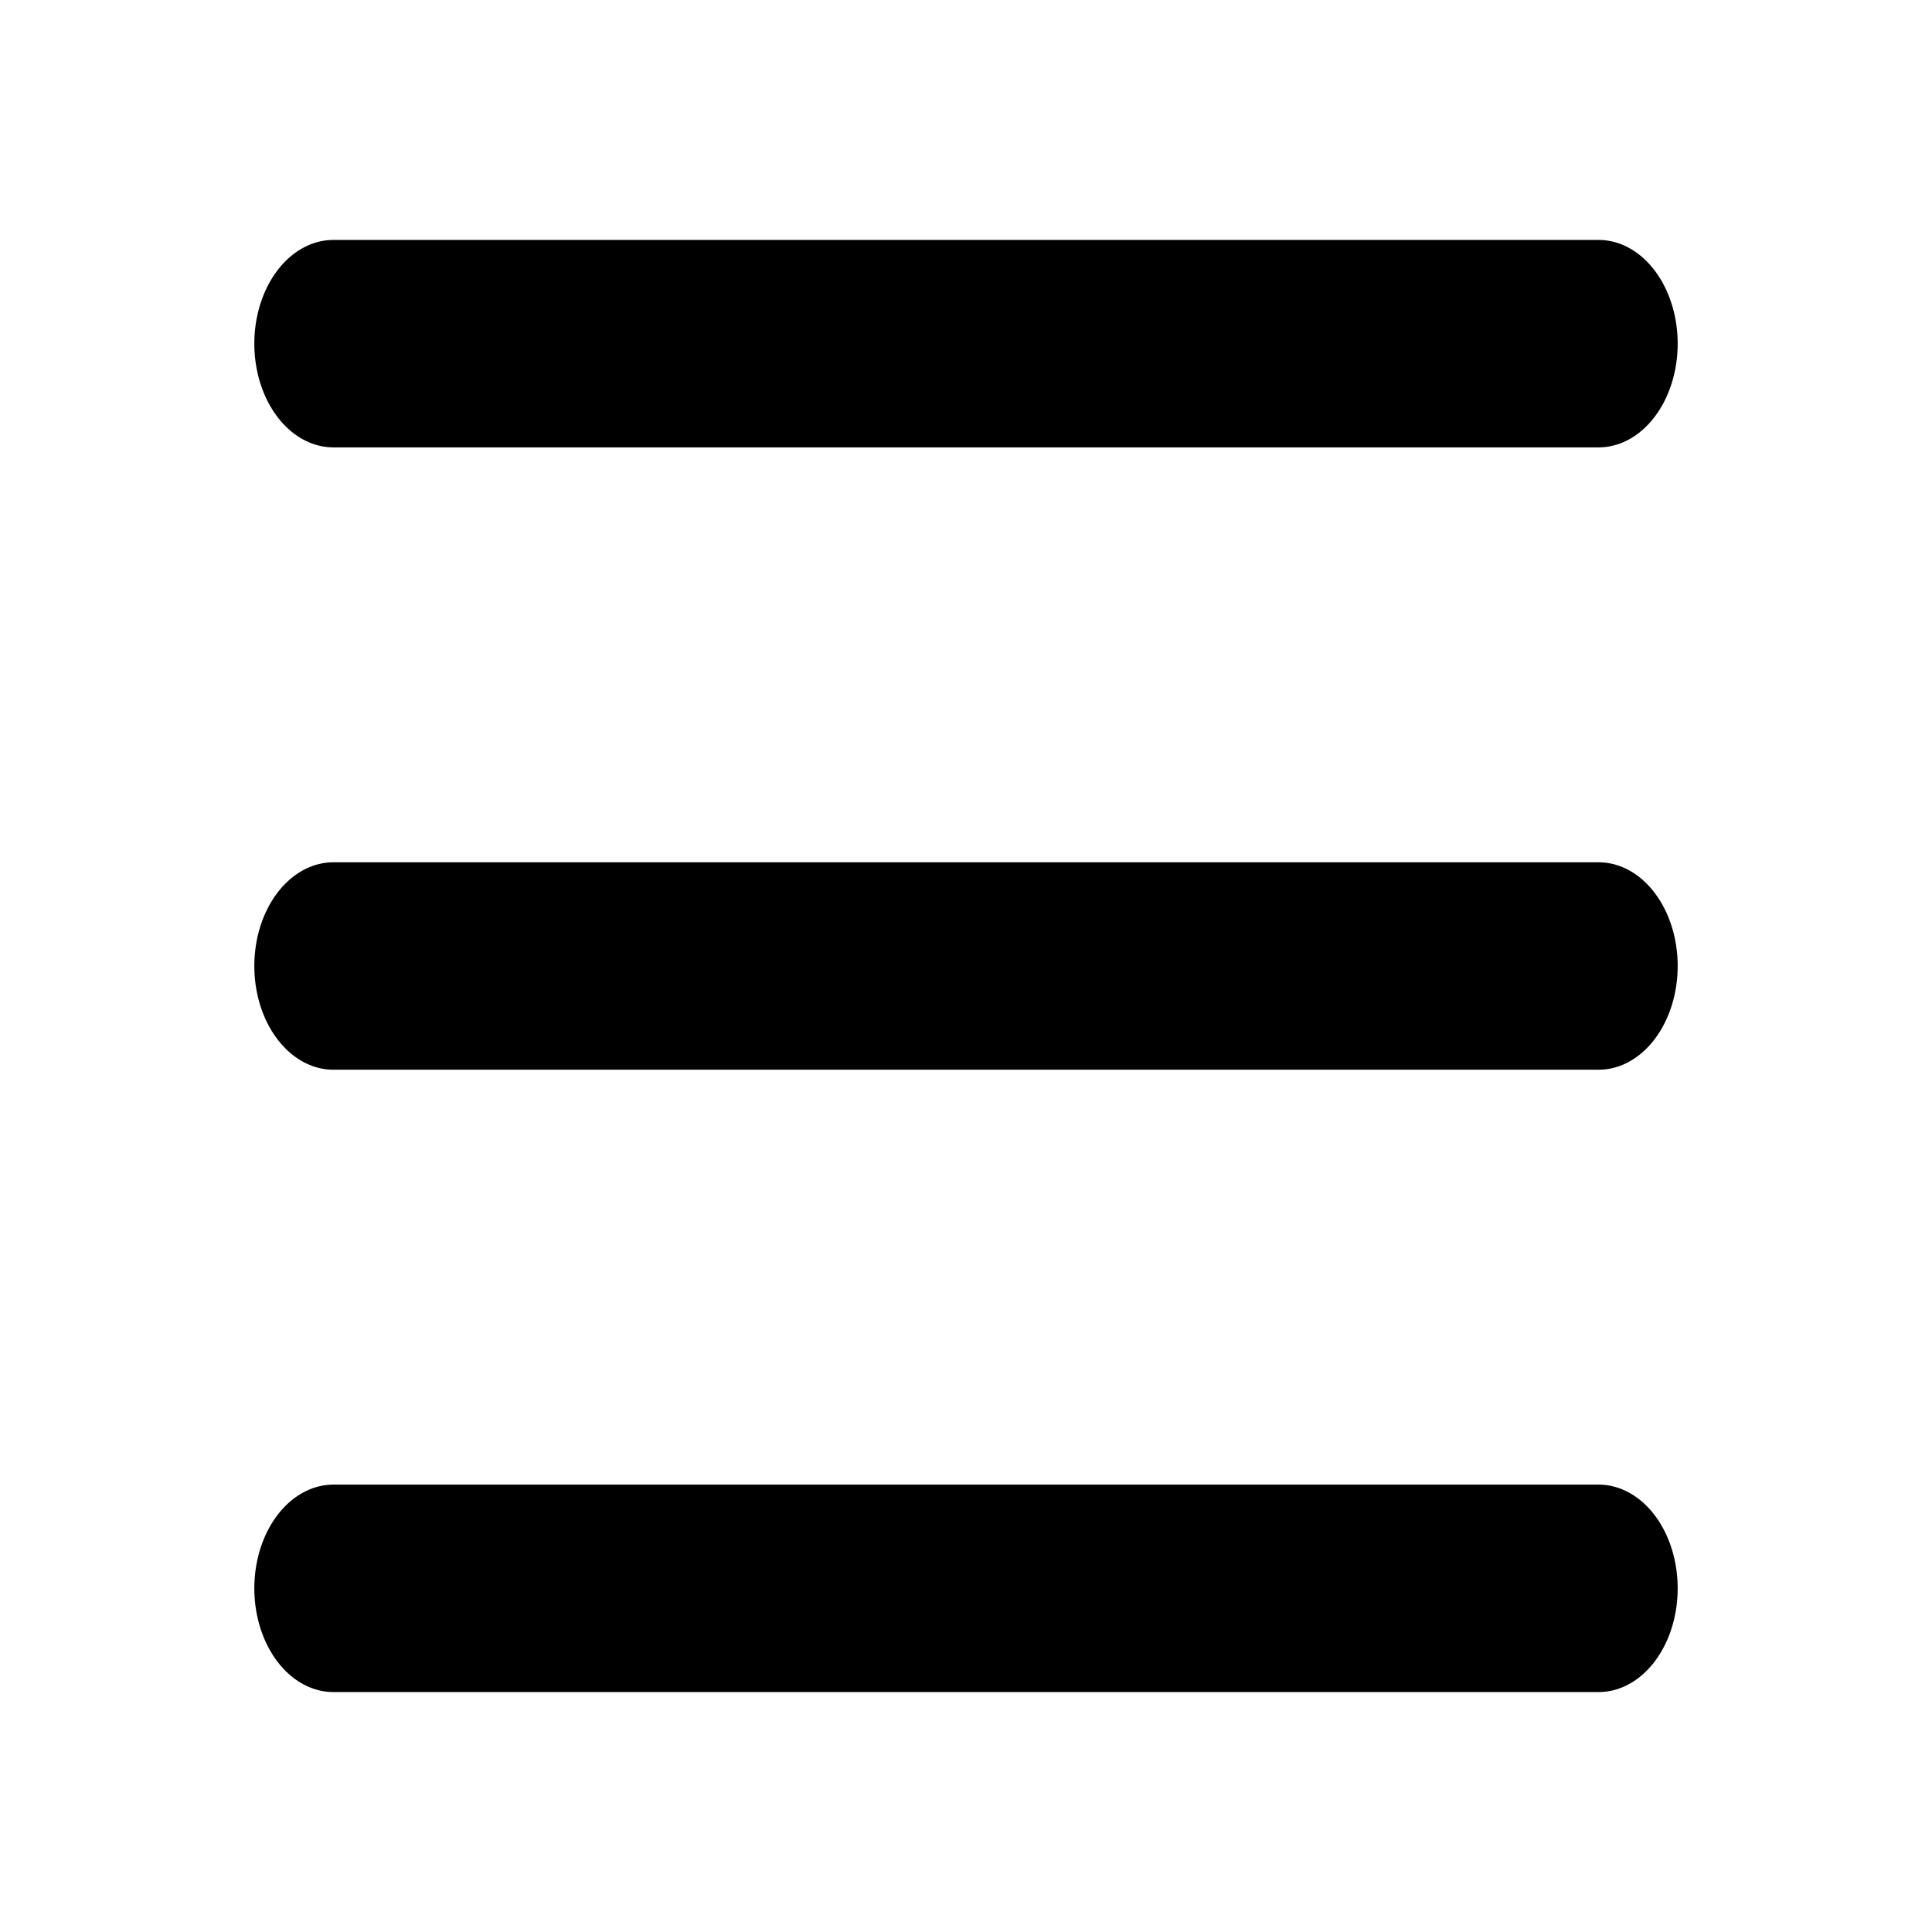
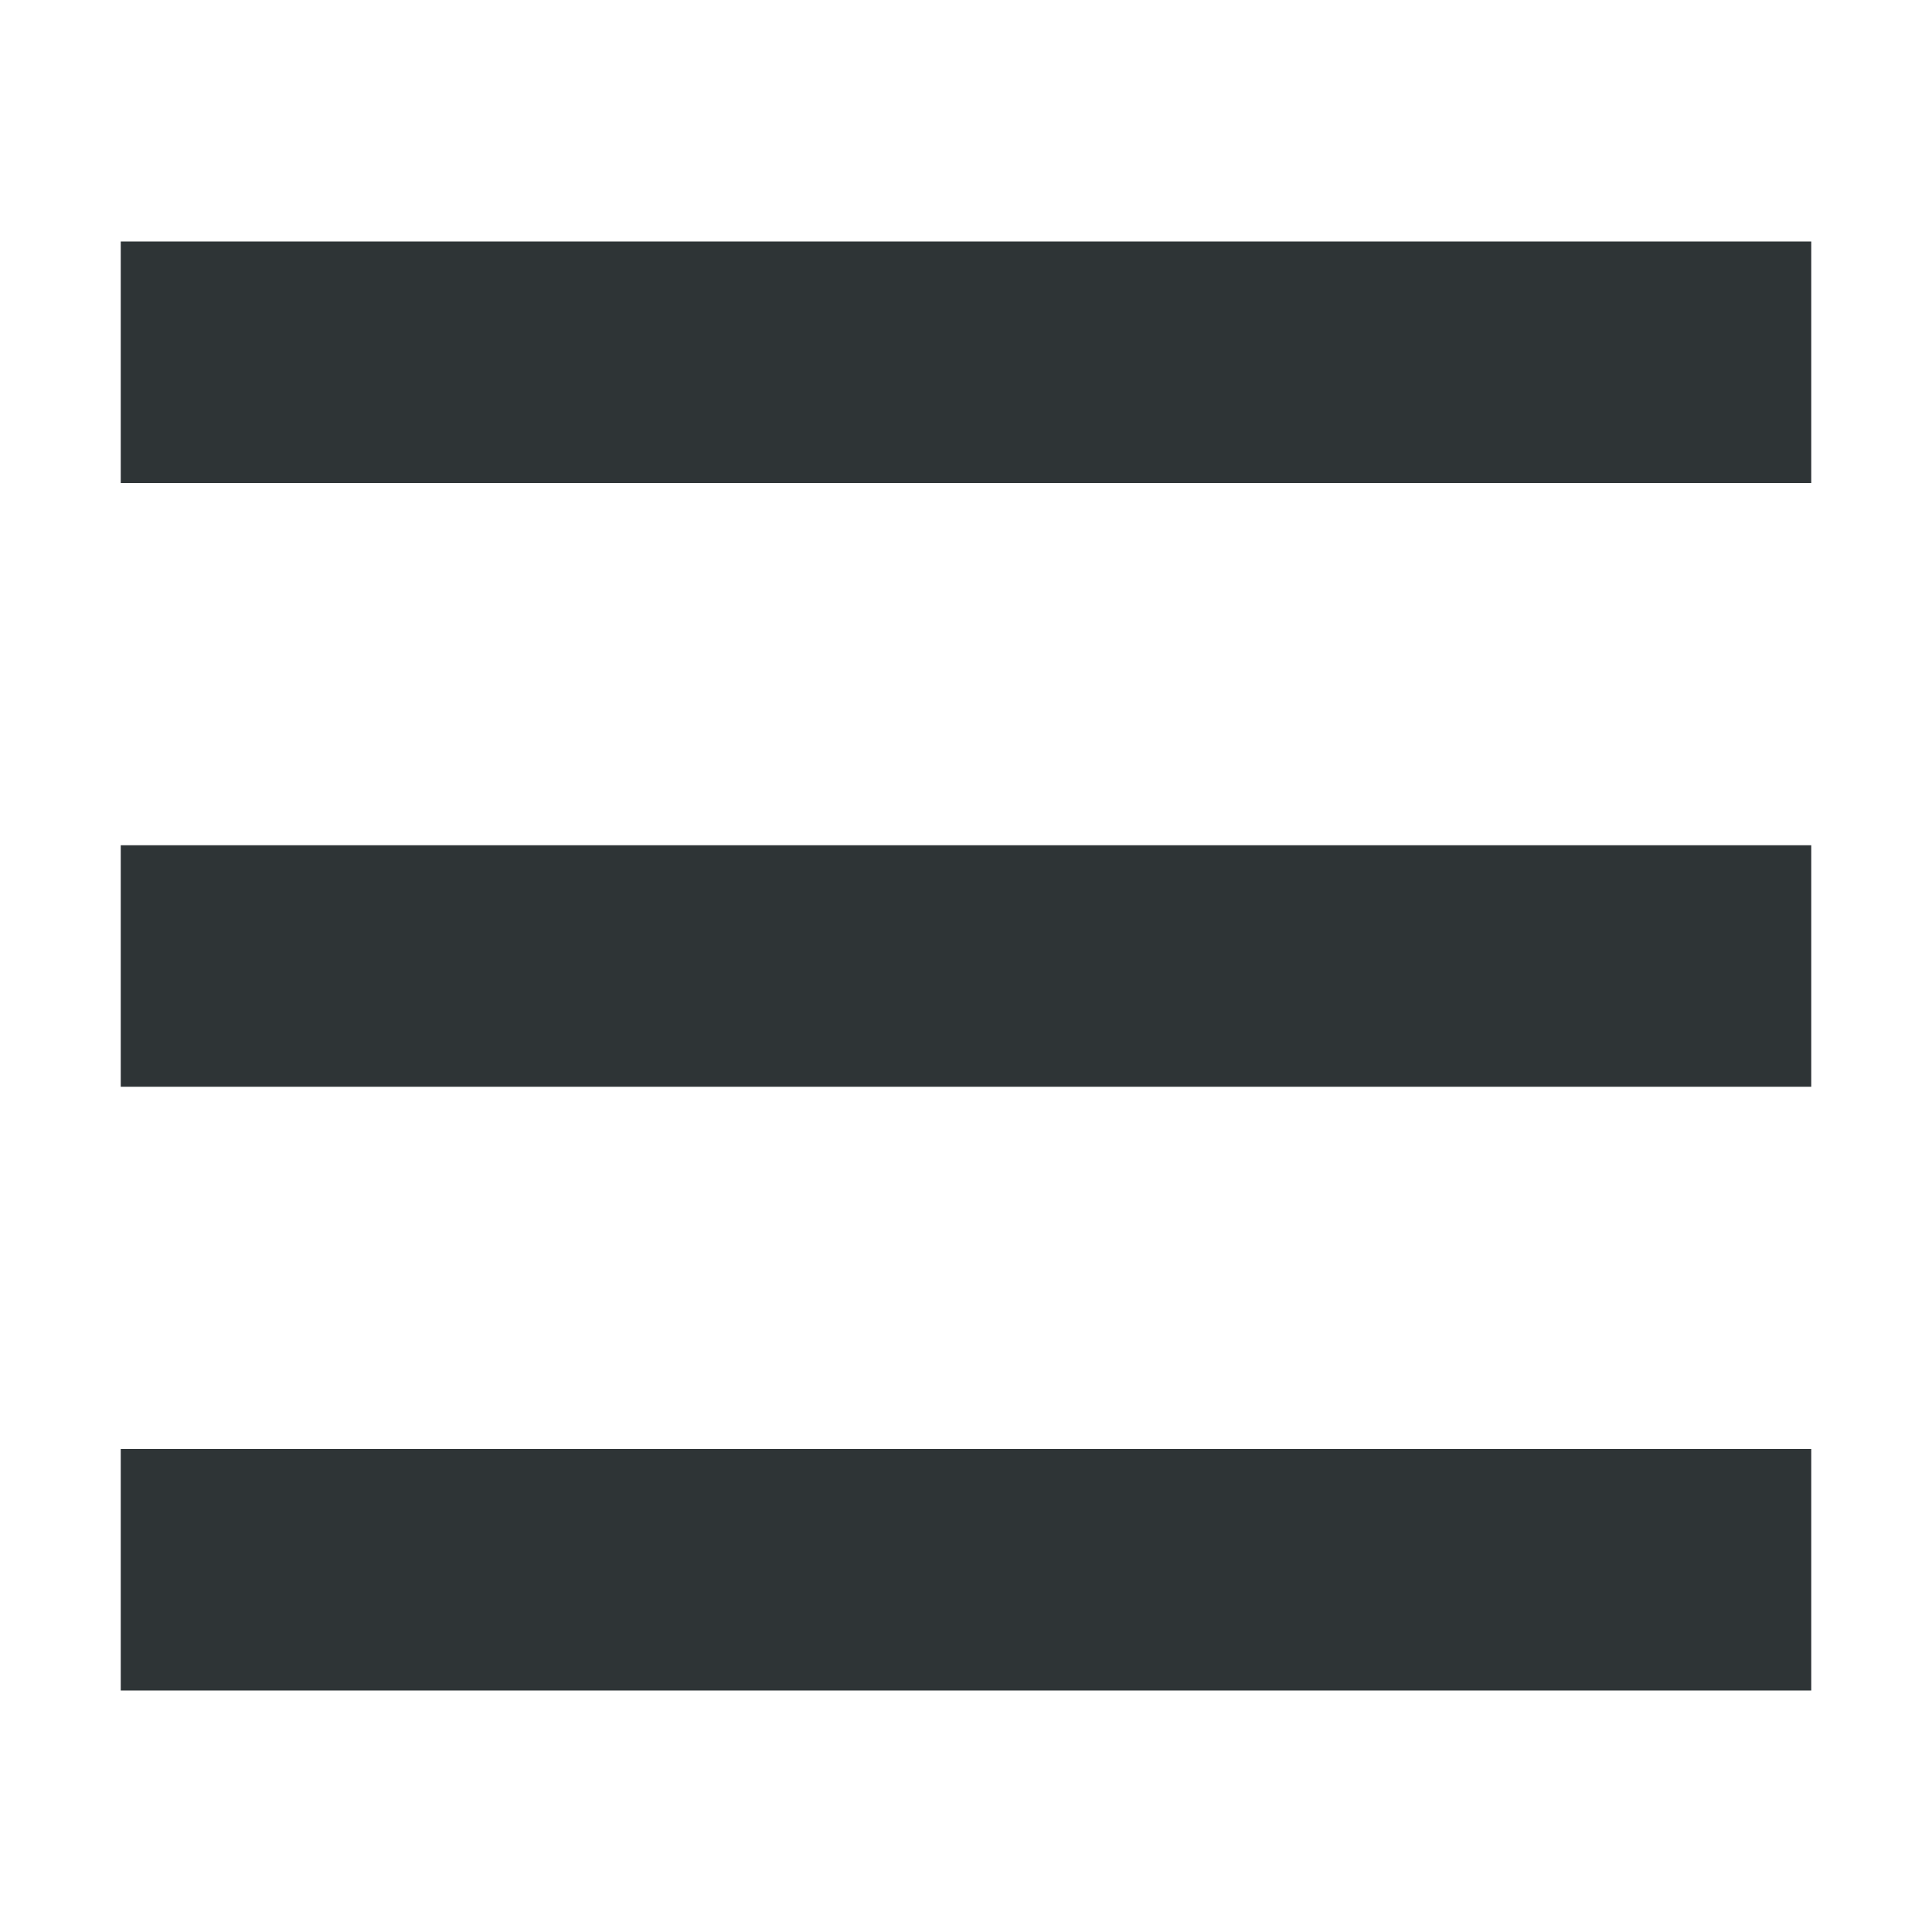
- <svg xmlns="http://www.w3.org/2000/svg" width="16" height="16" viewBox="0 0 16 16" fill="none" version="1.1" id="svg3">
-   <defs id="defs3" />
-   <g id="g3" transform="matrix(0.6548707,0,0,0.858999,0.141551,-2.307988)">
-     <path d="M 4,18 H 20" stroke="#000000" stroke-width="2" stroke-linecap="round" id="path1" />
-     <path d="M 4,12 H 20" stroke="#000000" stroke-width="2" stroke-linecap="round" id="path2" />
-     <path d="M 4,6 H 20" stroke="#000000" stroke-width="2" stroke-linecap="round" id="path3" />
+ <svg xmlns="http://www.w3.org/2000/svg" height="16px" viewBox="0 0 16 16" width="16px">
+   <g fill="#2e3436">
+     <path d="m 1 2 h 14 v 2 h -14 z m 0 0" />
+     <path d="m 1 7 h 14 v 2 h -14 z m 0 0" />
+     <path d="m 1 12 h 14 v 2 h -14 z m 0 0" />
  </g>
</svg>
